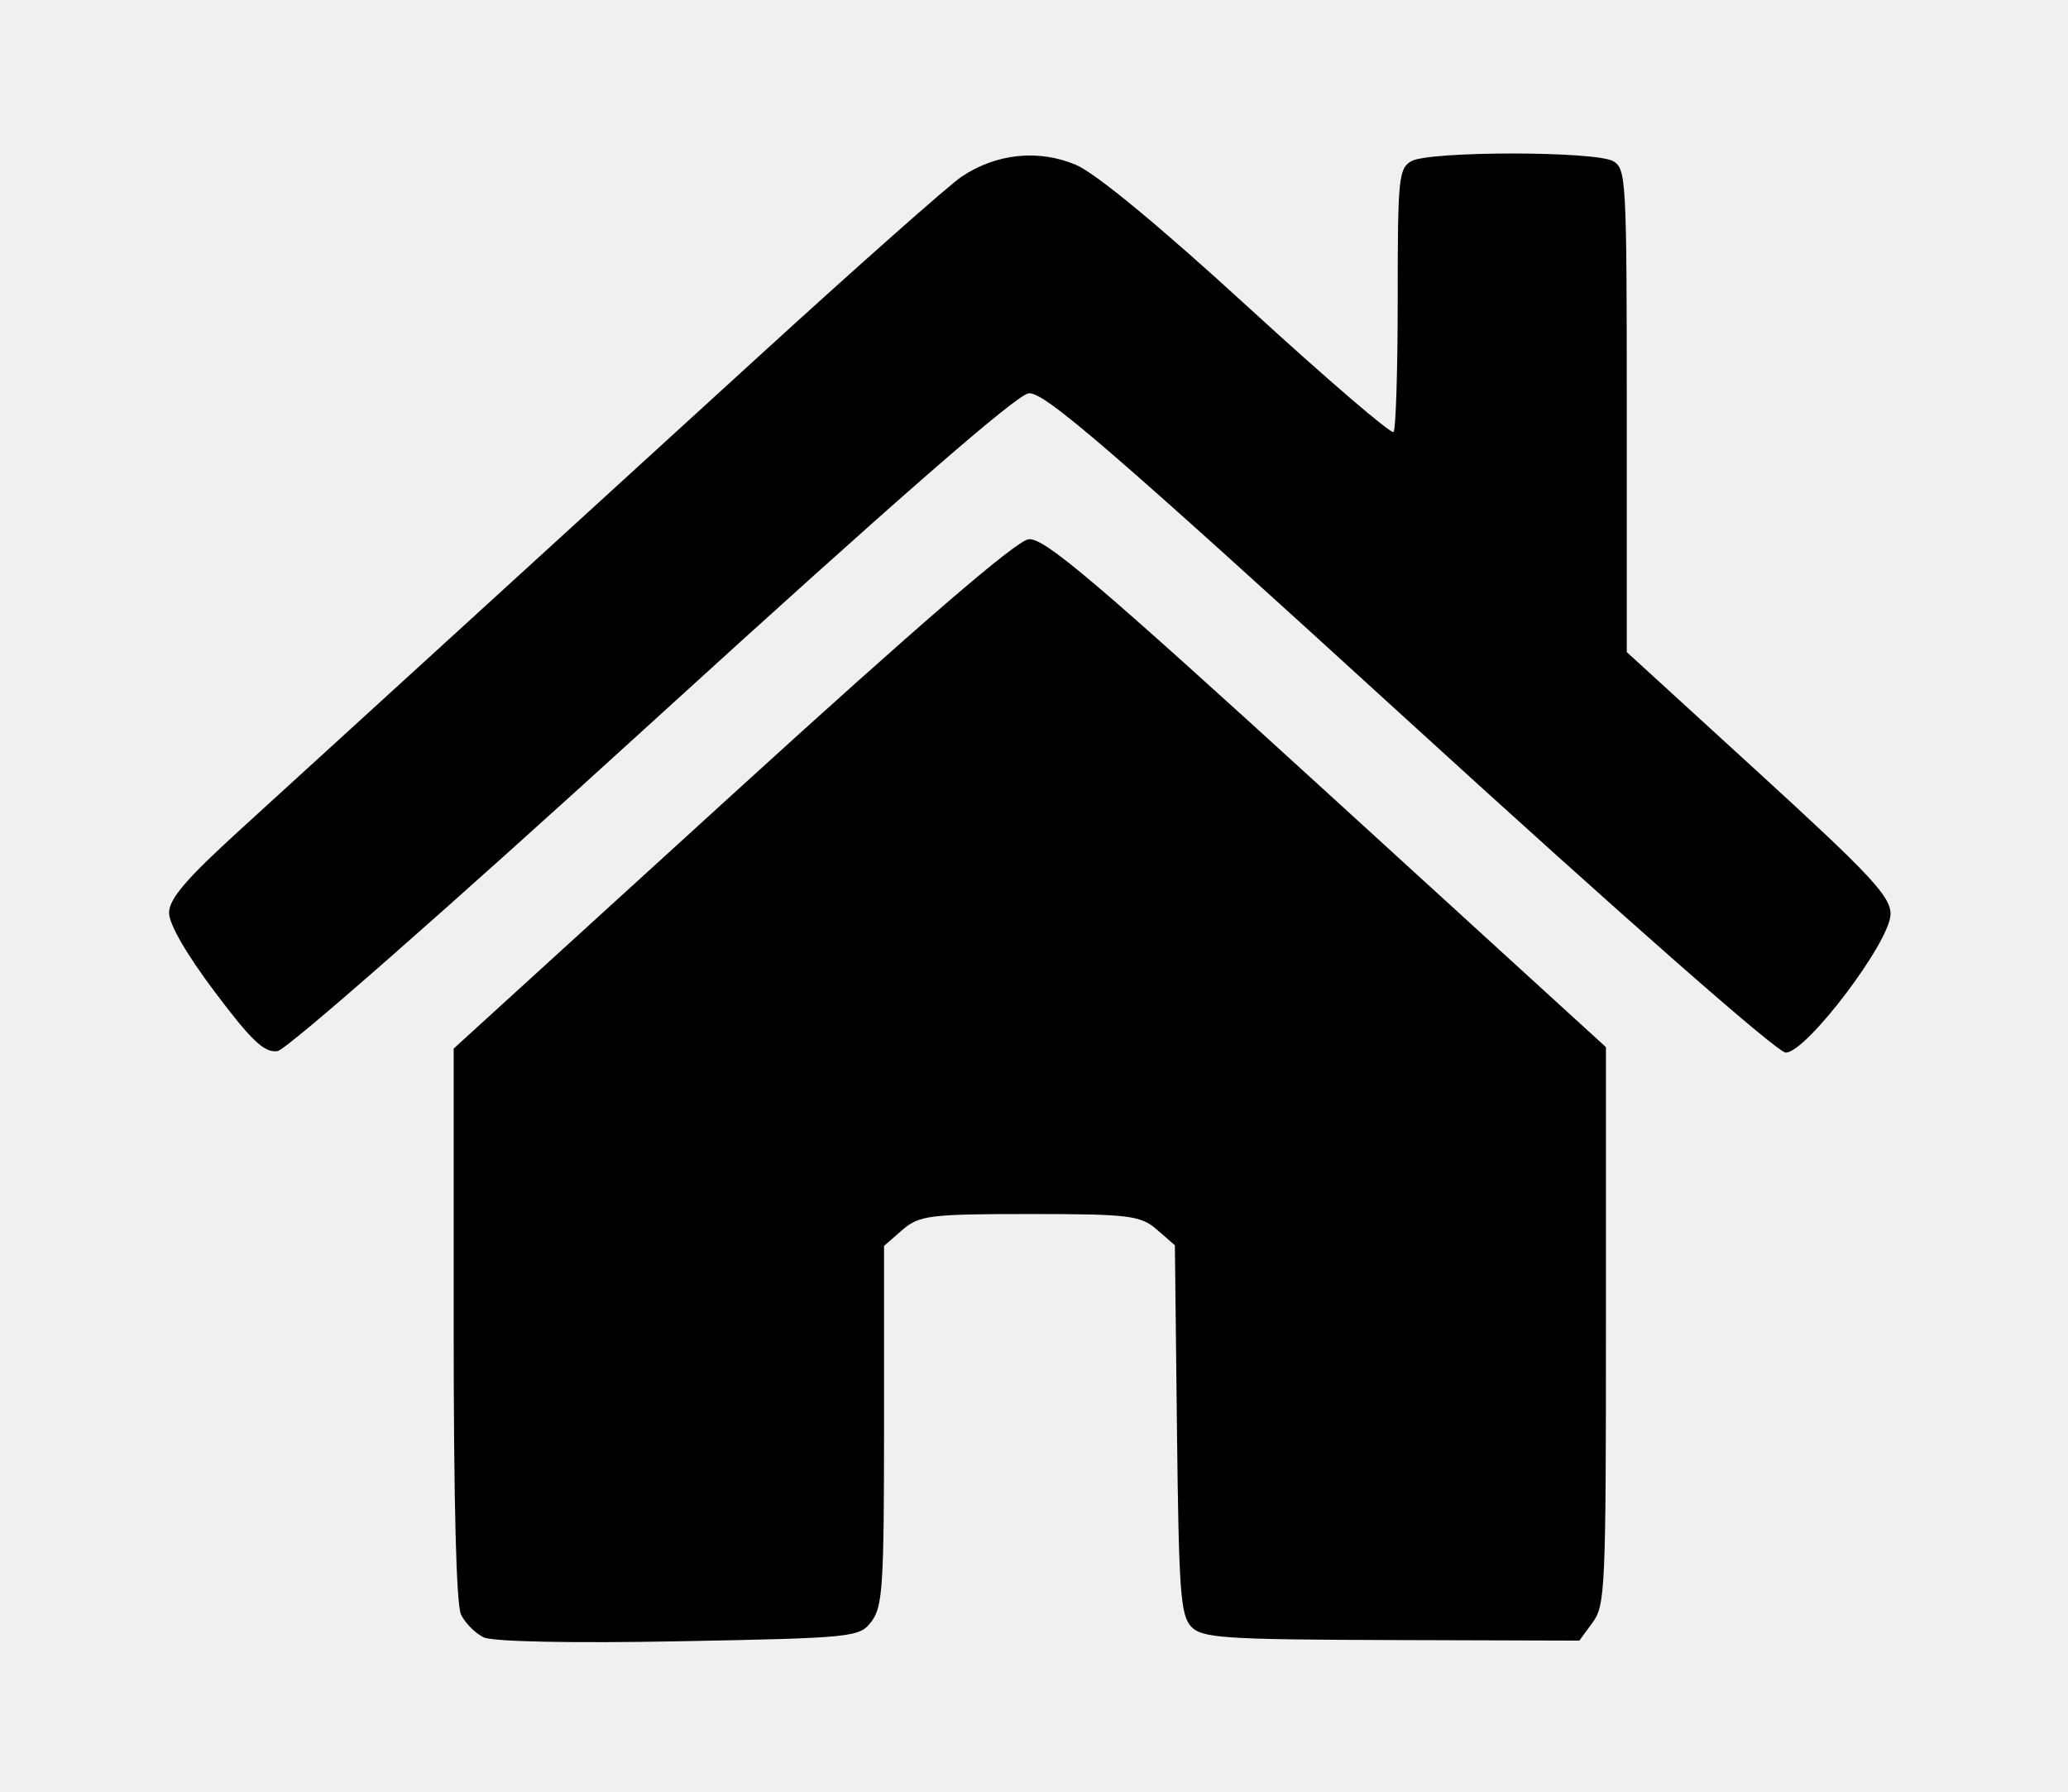
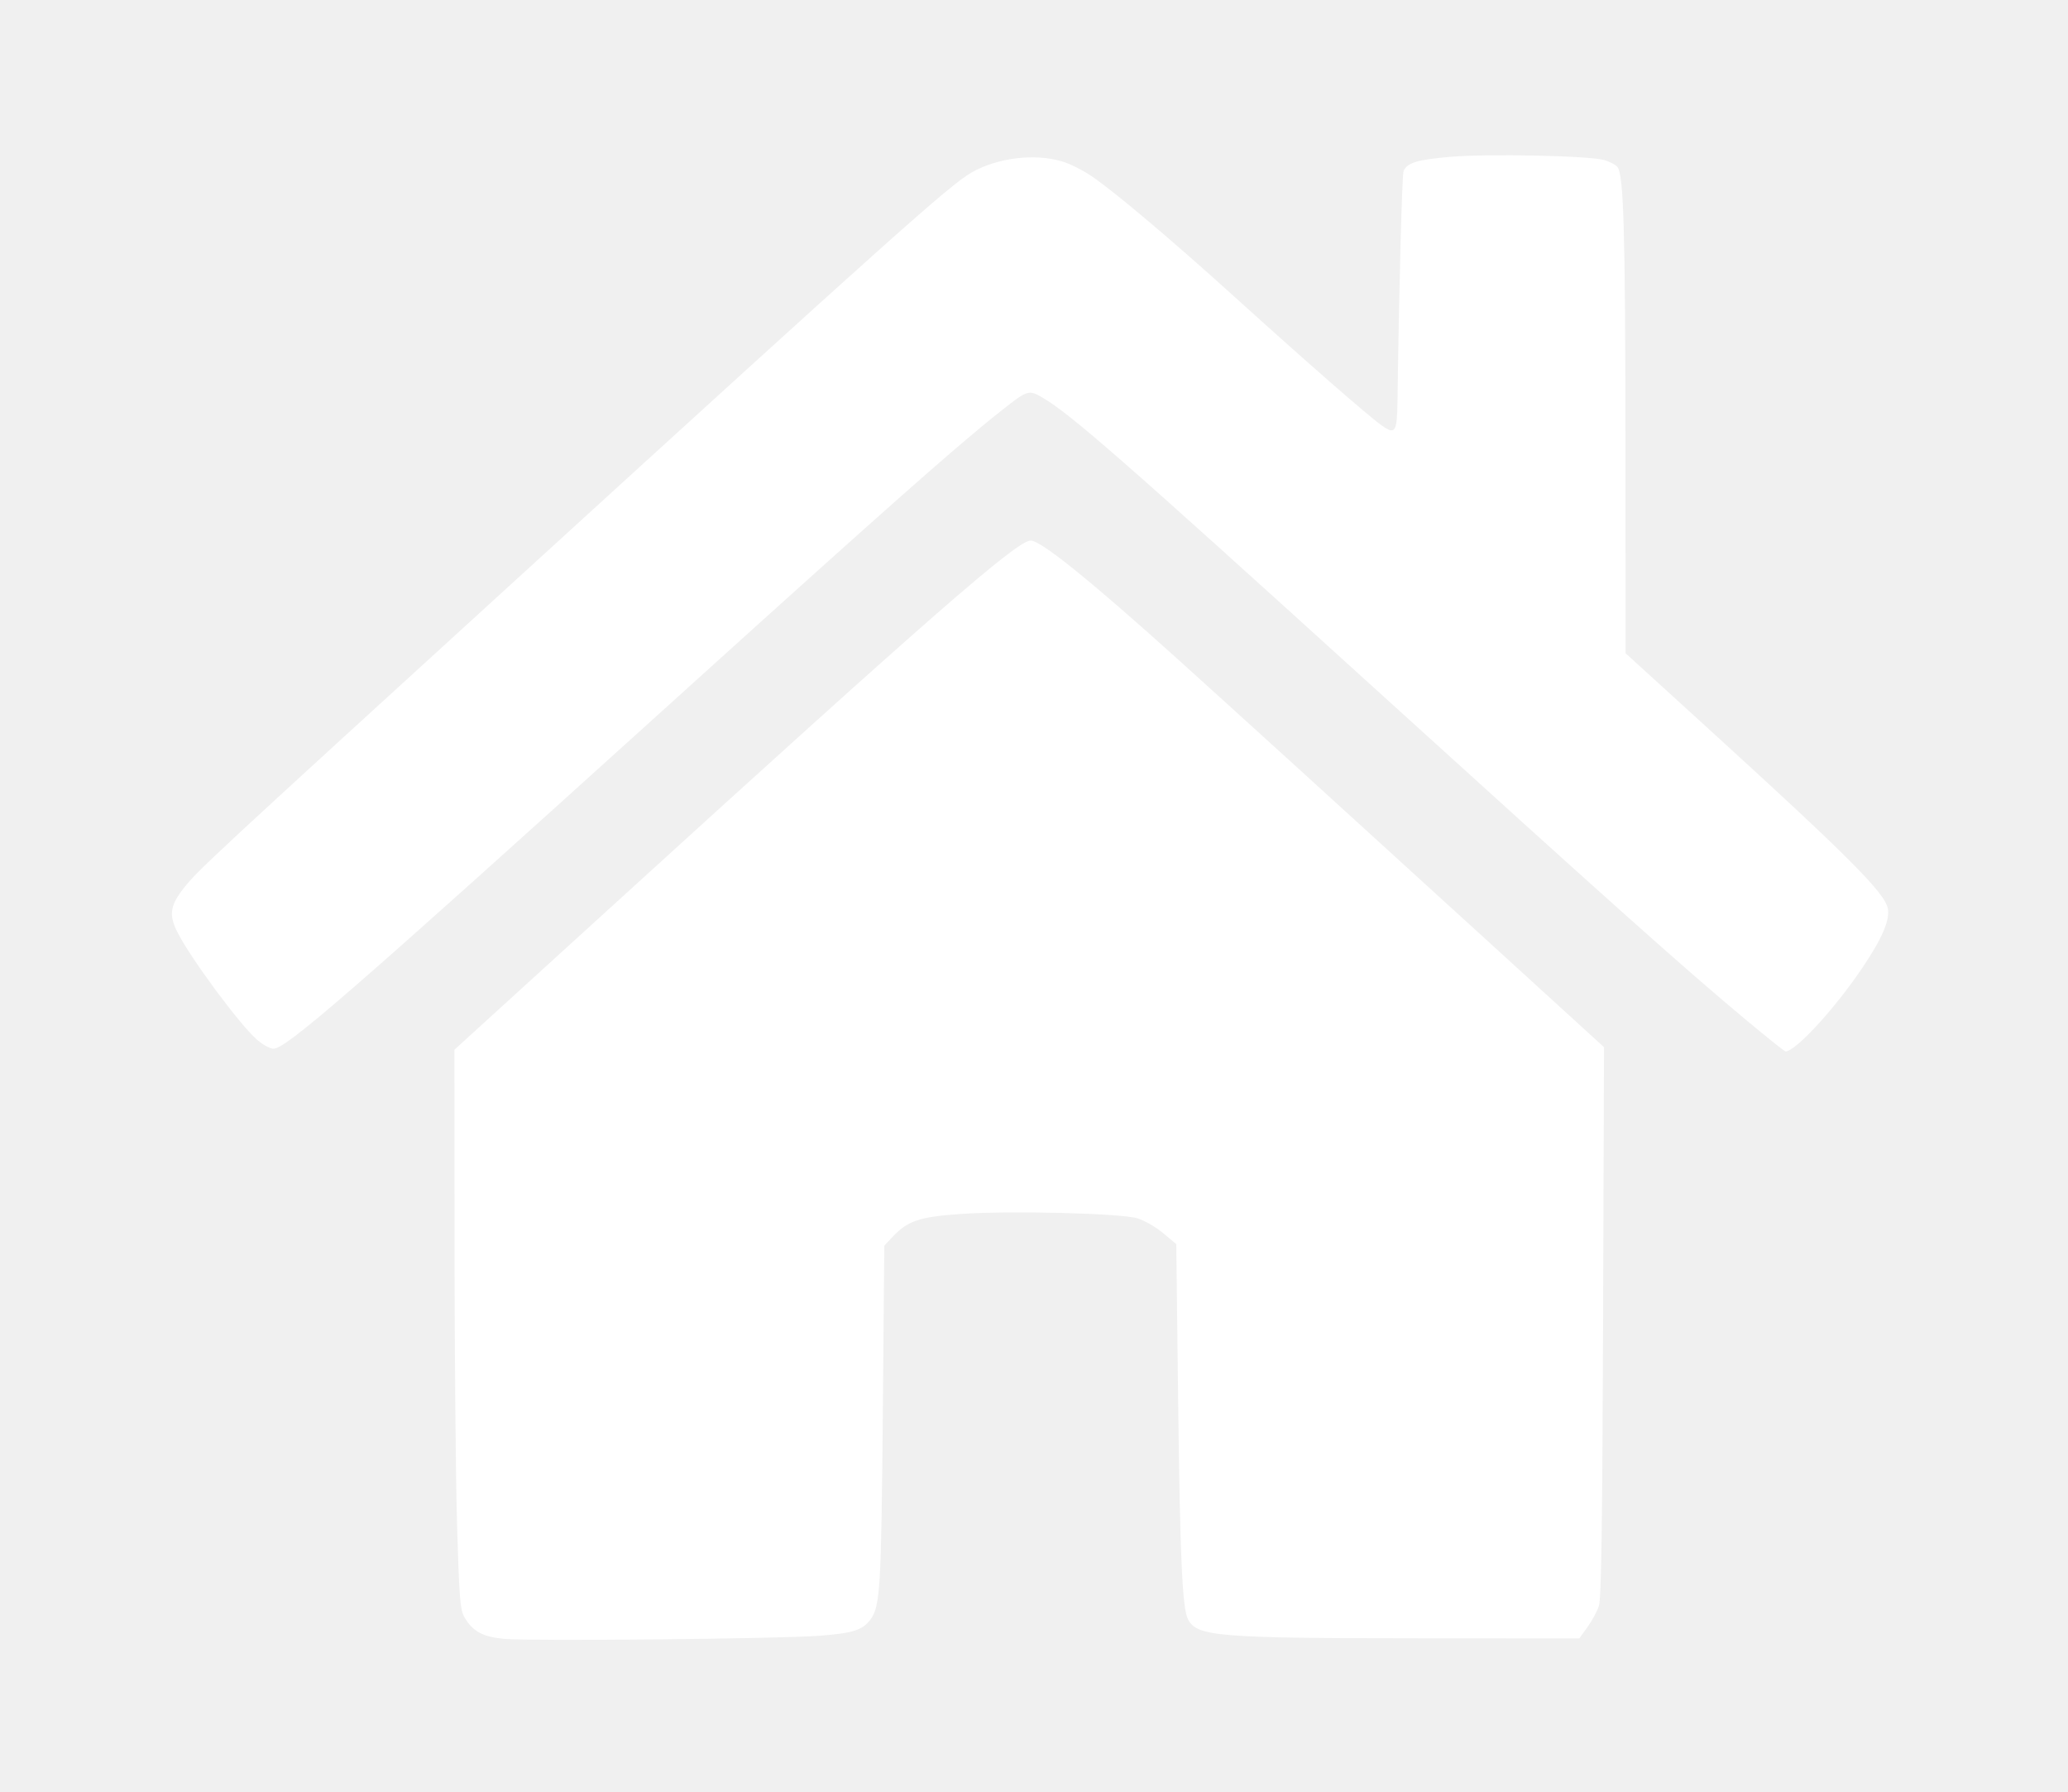
<svg xmlns="http://www.w3.org/2000/svg" version="1.1" id="svg3784" width="740" height="641" viewBox="0 0 740 641">
  <defs id="defs3788" />
-   <path style="fill:#000000;stroke-width:1" d="m 173.058,585.797 c -2.984,-1.45 -6.617,-5.1 -8.073,-8.111 -1.731,-3.581 -2.646,-39.545 -2.646,-104.002 v -98.527 l 99.537,-90.716 c 66.974,-61.038 101.712,-90.975 106.185,-91.509 5.518,-0.658 23.645,14.721 106.624,90.46 l 99.976,91.253 v 99.673 c 0,94.166 -0.263,100.032 -4.764,106.165 l -4.764,6.492 -67.362,-0.203 c -60.09,-0.181 -67.821,-0.71 -71.615,-4.906 -3.732,-4.127 -4.344,-12.756 -4.998,-70.519 l -0.746,-65.816 -6.42,-5.591 C 408.155,434.858 404.022,434.35 368.5,434.35 c -35.767,0 -39.626,0.482 -45.617,5.7 l -6.545,5.7 v 64.121 c 0,57.181 -0.475,64.77 -4.385,70.116 -4.257,5.82 -6.269,6.031 -68.927,7.222 -38.386,0.73 -66.742,0.158 -69.969,-1.41 z" id="path3794" />
-   <path style="fill:#000000;stroke-width:1" d="M 76.971,355.032 C 66.769,341.491 60.5,330.668 60.5,326.597 c 0,-4.994 6.114,-12.14 25.46,-29.759 14.003,-12.753 47.256,-43.091 73.895,-67.419 26.64,-24.328 77.138,-70.429 112.219,-102.448 35.081,-32.018 67.459,-60.69 71.951,-63.714 12.397,-8.347 27.588,-9.938 40.948,-4.29 7.121,3.011 29.951,21.866 61.759,51.005 27.754,25.426 51.126,45.493 51.938,44.595 0.812,-0.899 1.476,-22.422 1.476,-47.829 0,-42.857 0.347,-46.401 4.804,-49.042 6.25,-3.703 66.109,-3.703 72.359,0 4.593,2.722 4.804,6.64 4.804,89.226 v 86.379 l 47.194,43.139 C 669.418,313.106 676.5,320.699 676.5,327.045 676.5,336.809 646.392,376.6 639.003,376.6 635.999,376.6 581.273,328.521 504.326,258.28 397.073,160.374 373.572,140.09 368.115,140.717 363.649,141.231 320.159,179.187 233.335,258.35 160.309,324.932 102.63,375.584 99.295,376.06 c -4.676,0.667 -9.166,-3.561 -22.324,-21.028 z" id="path3796" />
+   <path style="fill:#ffffff;stroke-width:1" d="m 180.418,586.348 c -7.697,-0.715 -11.234,-2.642 -14.225,-7.749 -1.538,-2.626 -1.873,-6.812 -2.639,-32.956 -0.482,-16.471 -0.893,-61.477 -0.912,-100.013 l -0.035,-70.066 56.635,-51.577 C 332.968,220.417 363.883,193.426 368.819,193.396 c 3.612,-0.022 21.248,14.196 52.4,42.242 17.09,15.387 66.364,60.195 116.021,105.507 l 36.731,33.516 -0.337,98.226 c -0.252,73.502 -0.633,99.11 -1.514,101.739 -0.647,1.932 -2.488,5.323 -4.091,7.535 l -2.914,4.023 -57.115,-0.033 c -72.245,-0.041 -79.598,-0.641 -82.869,-6.752 -2.051,-3.832 -2.879,-21.967 -3.543,-77.602 l -0.676,-56.678 -4.711,-3.944 c -2.591,-2.169 -6.718,-4.548 -9.171,-5.286 -6.098,-1.835 -45.607,-2.803 -63.353,-1.552 -15.03,1.059 -18.922,2.415 -24.675,8.594 l -2.57,2.761 -0.539,60.767 c -0.547,61.748 -0.936,68.225 -4.38,72.92 -2.823,3.85 -6.229,4.935 -18.408,5.865 -14.405,1.1 -103.357,1.971 -112.688,1.104 z" id="path17" />
+   <path style="fill:#ffffff;stroke-width:1" d="m 625.294,365.323 c -22.834,-19.044 -47.15,-40.752 -136.49,-121.849 -87.241,-79.193 -105.667,-95.302 -115.787,-101.233 -4.965,-2.91 -5.303,-2.794 -15.47,5.286 -16.226,12.896 -41.474,35.27 -122.519,108.572 -108.931,98.523 -132.632,119.103 -137.164,119.103 -1.315,0 -4.017,-1.516 -6.174,-3.465 -6.366,-5.752 -23.444,-28.868 -28.119,-38.061 -3.22,-6.333 -2.762,-9.622 2.225,-15.974 4.952,-6.308 8.942,-10.009 122.575,-113.696 C 318.279,85.47 339.706,66.323 347.483,61.826 c 9.299,-5.377 22.611,-7.04 32.601,-4.073 2.697,0.801 7.418,3.163 10.492,5.249 8.333,5.655 28.608,22.773 51.467,43.452 26.09,23.602 47.699,42.479 52.424,45.796 4.848,3.404 5.452,2.44 5.607,-8.936 0.553,-40.737 1.621,-80.961 2.183,-82.178 1.35,-2.924 4.864,-3.99 16.516,-5.012 13.413,-1.176 49.784,-0.429 55.243,1.135 1.947,0.558 4.072,1.654 4.721,2.436 2.266,2.73 2.835,21.931 2.899,97.717 l 0.064,76.323 28.267,25.745 c 51.482,46.889 64.503,59.917 65.57,65.604 0.775,4.131 -2.09,10.761 -9.213,21.316 -9.826,14.561 -23.825,29.773 -27.401,29.773 -0.34,0 -6.473,-4.883 -13.629,-10.851 z" id="path15" />
+   <path style="fill:#ffffff;stroke-width:1" d="" id="path19" />
</svg>
